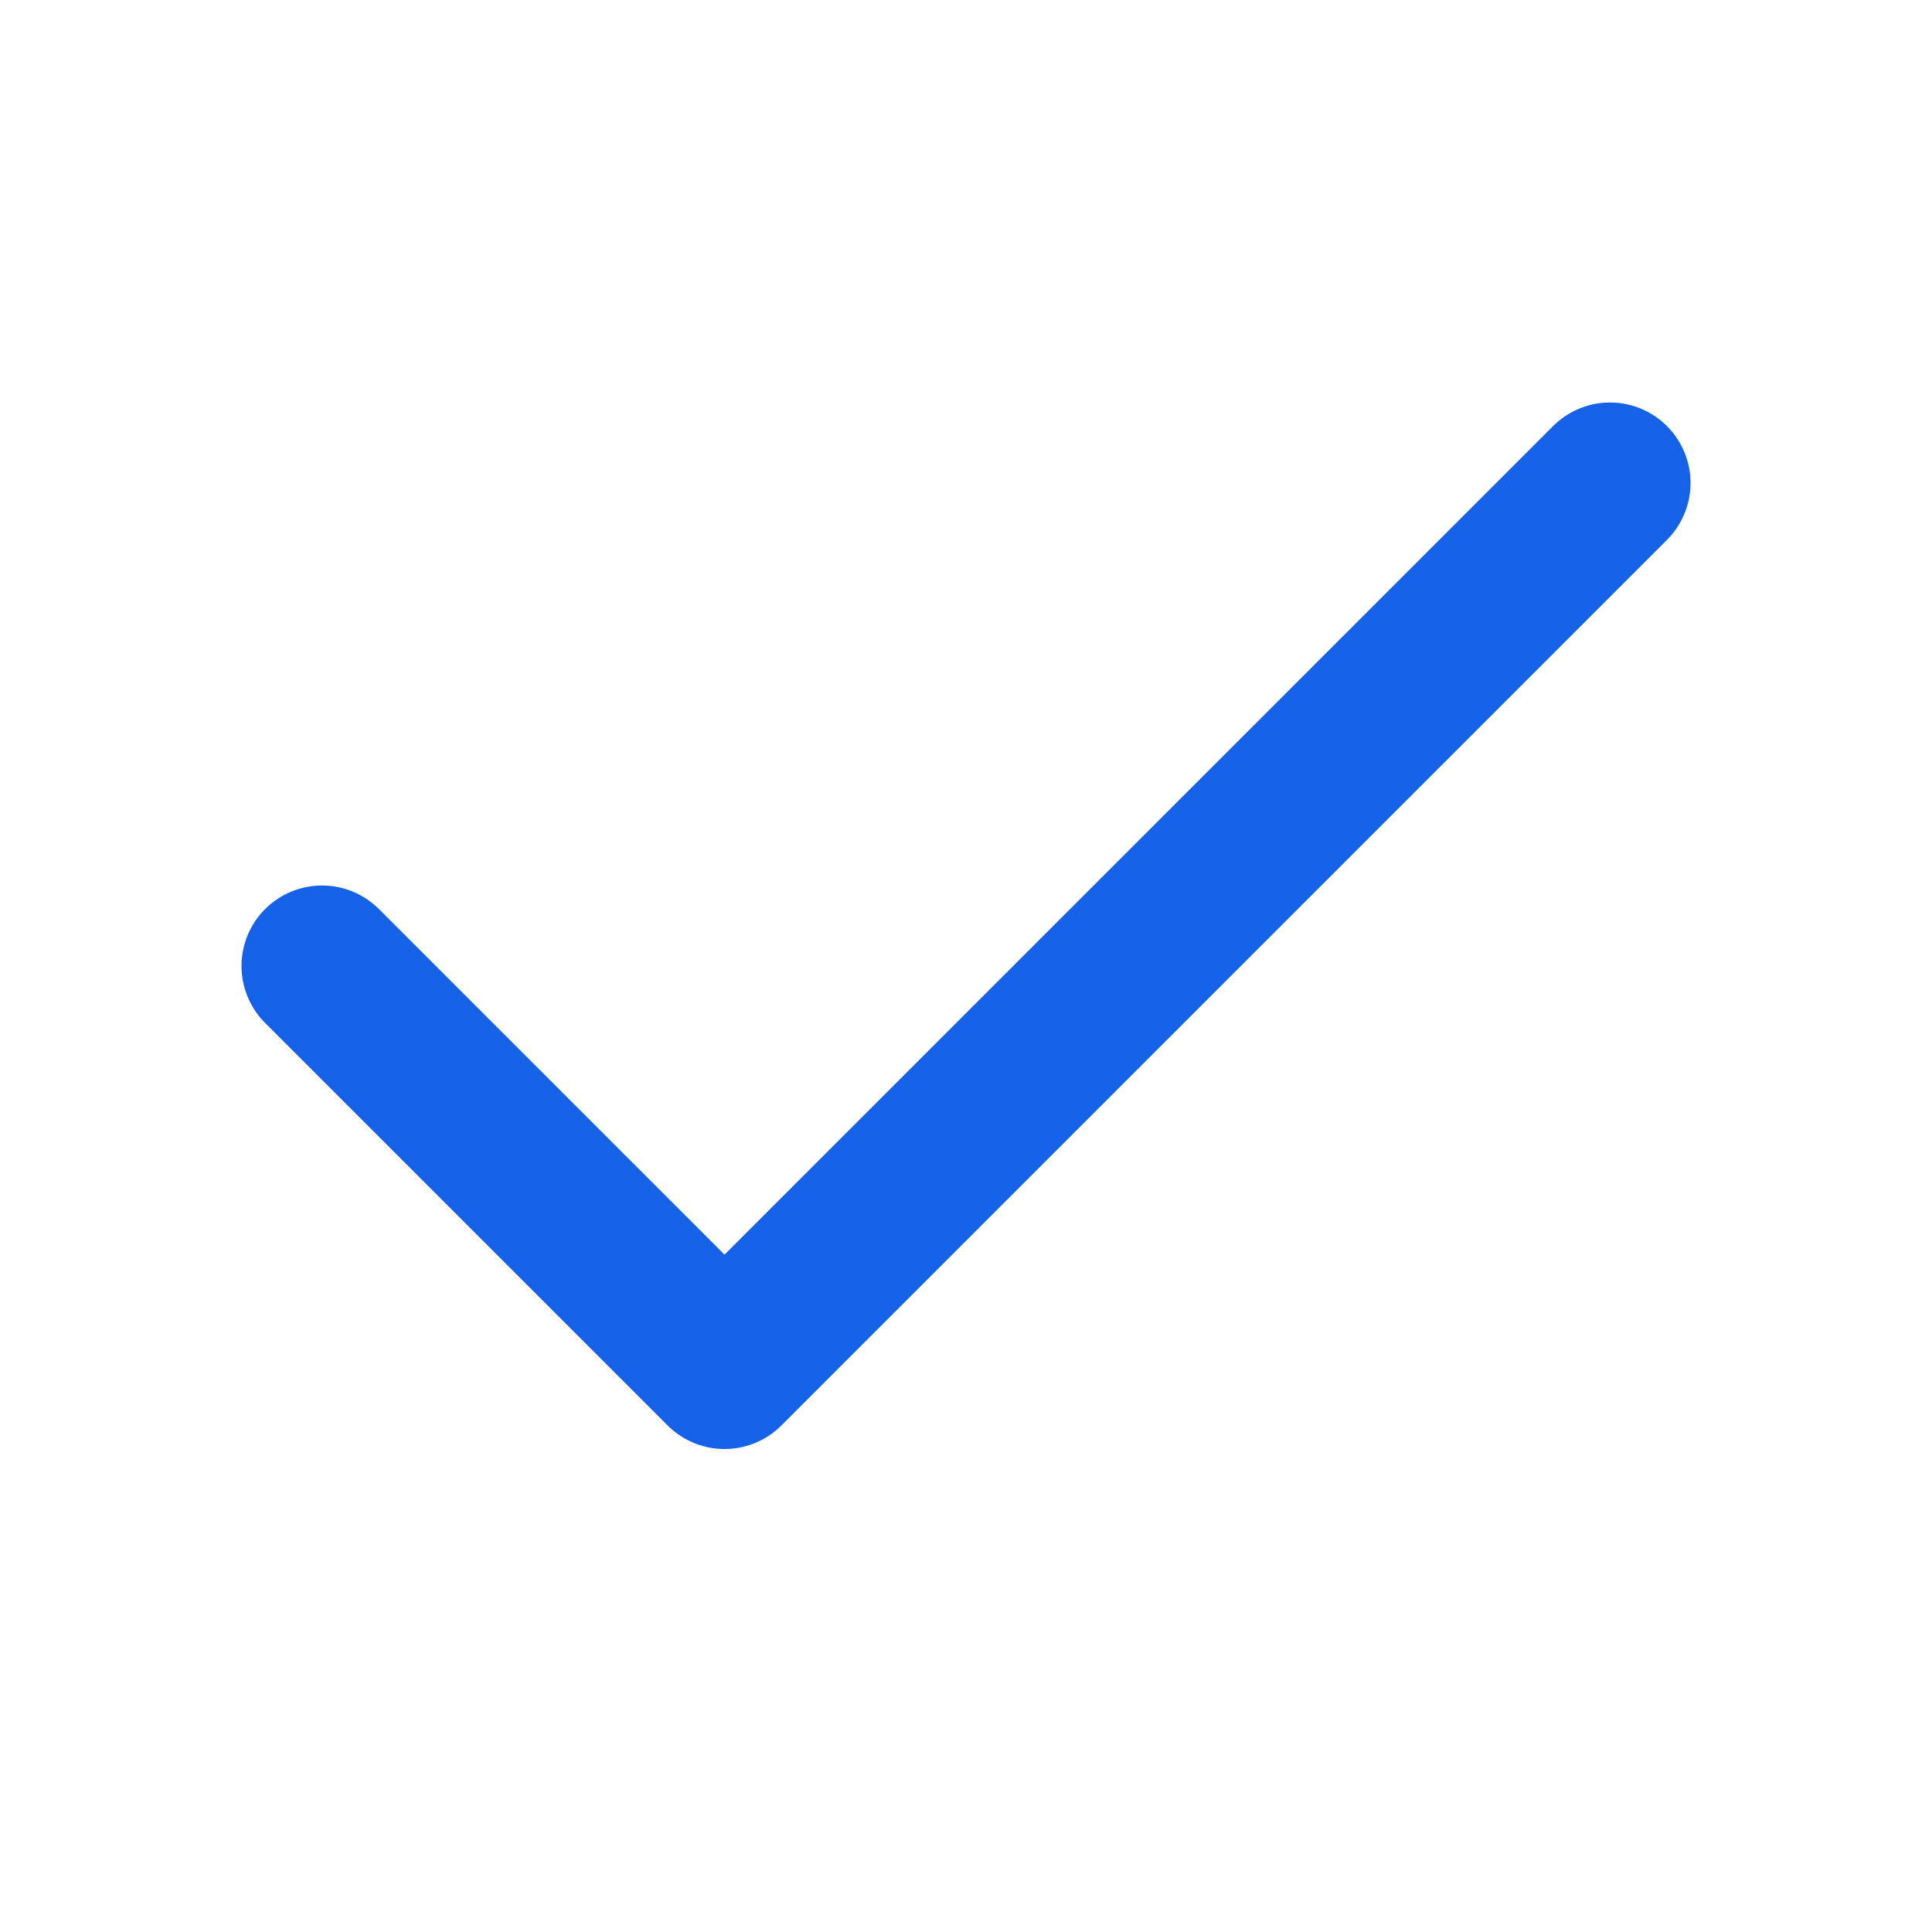
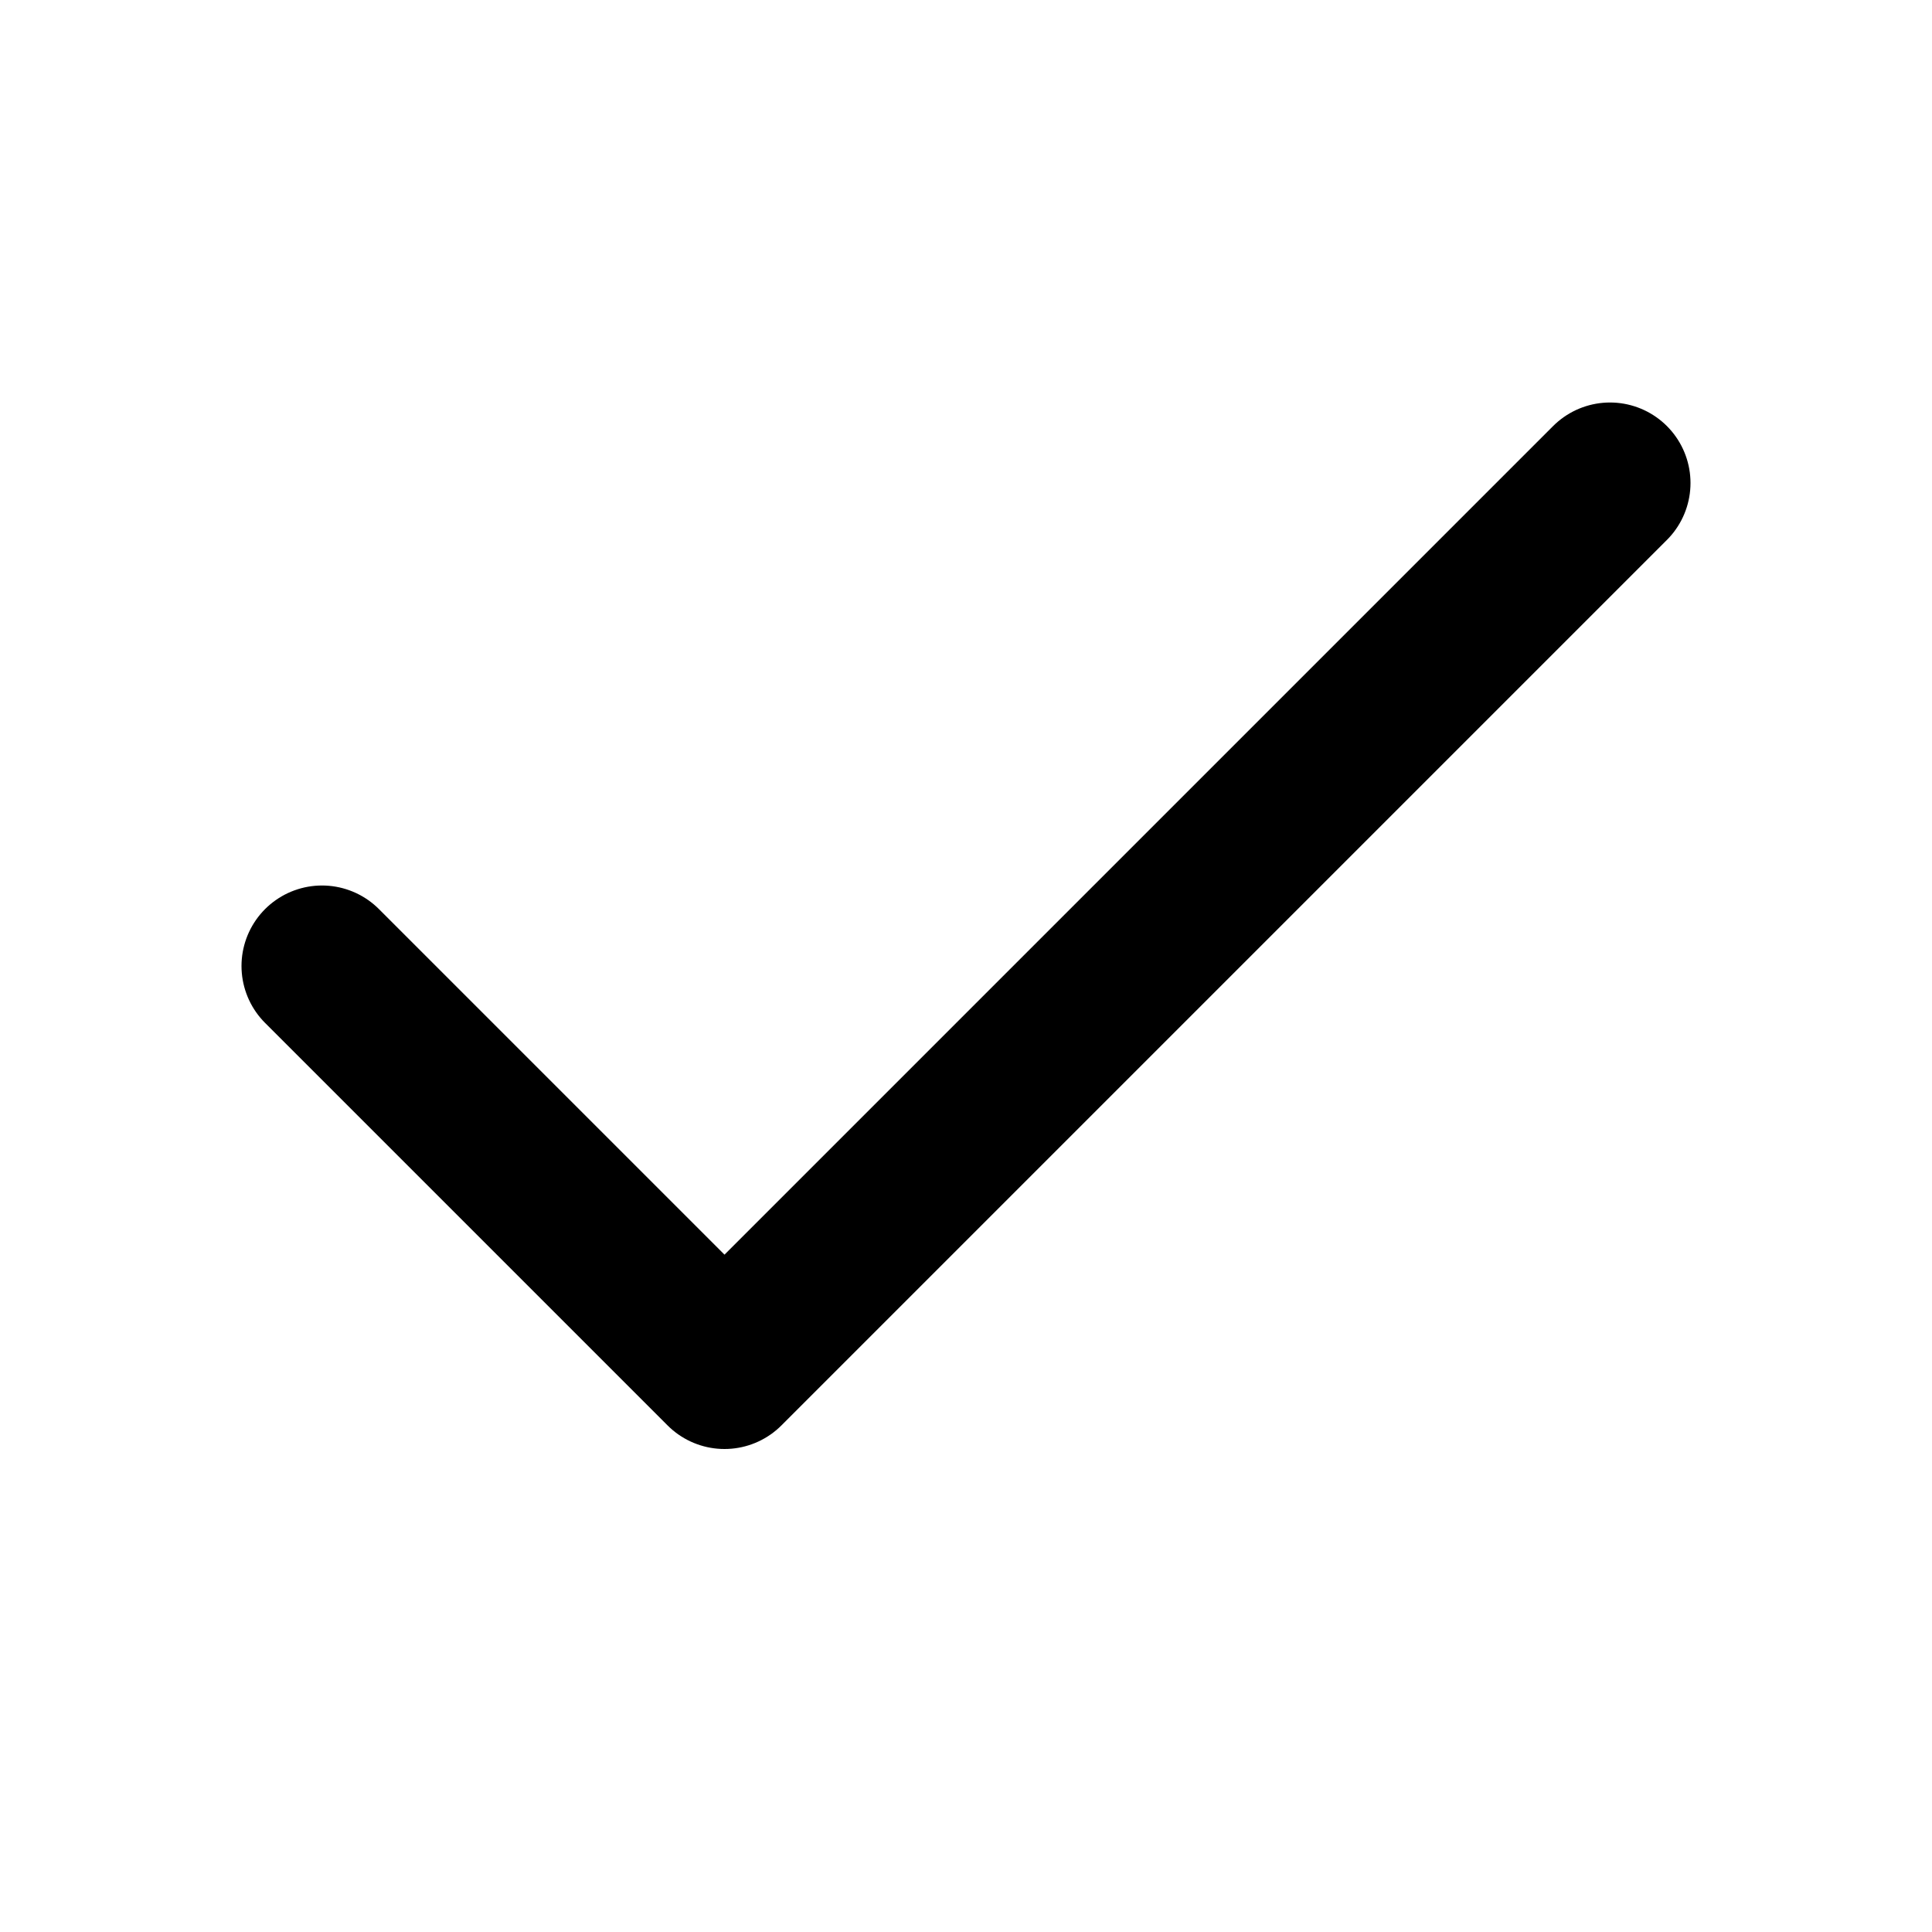
<svg xmlns="http://www.w3.org/2000/svg" width="24" height="24" viewBox="0 0 24 24" fill="none">
-   <path d="M20 6L9 17L4 12" stroke="#1561E8" stroke-width="2" stroke-linecap="round" stroke-linejoin="round" />
+   <path d="M20 6L9 17L4 12" stroke="currentColor" stroke-width="2" stroke-linecap="round" stroke-linejoin="round" />
</svg>
